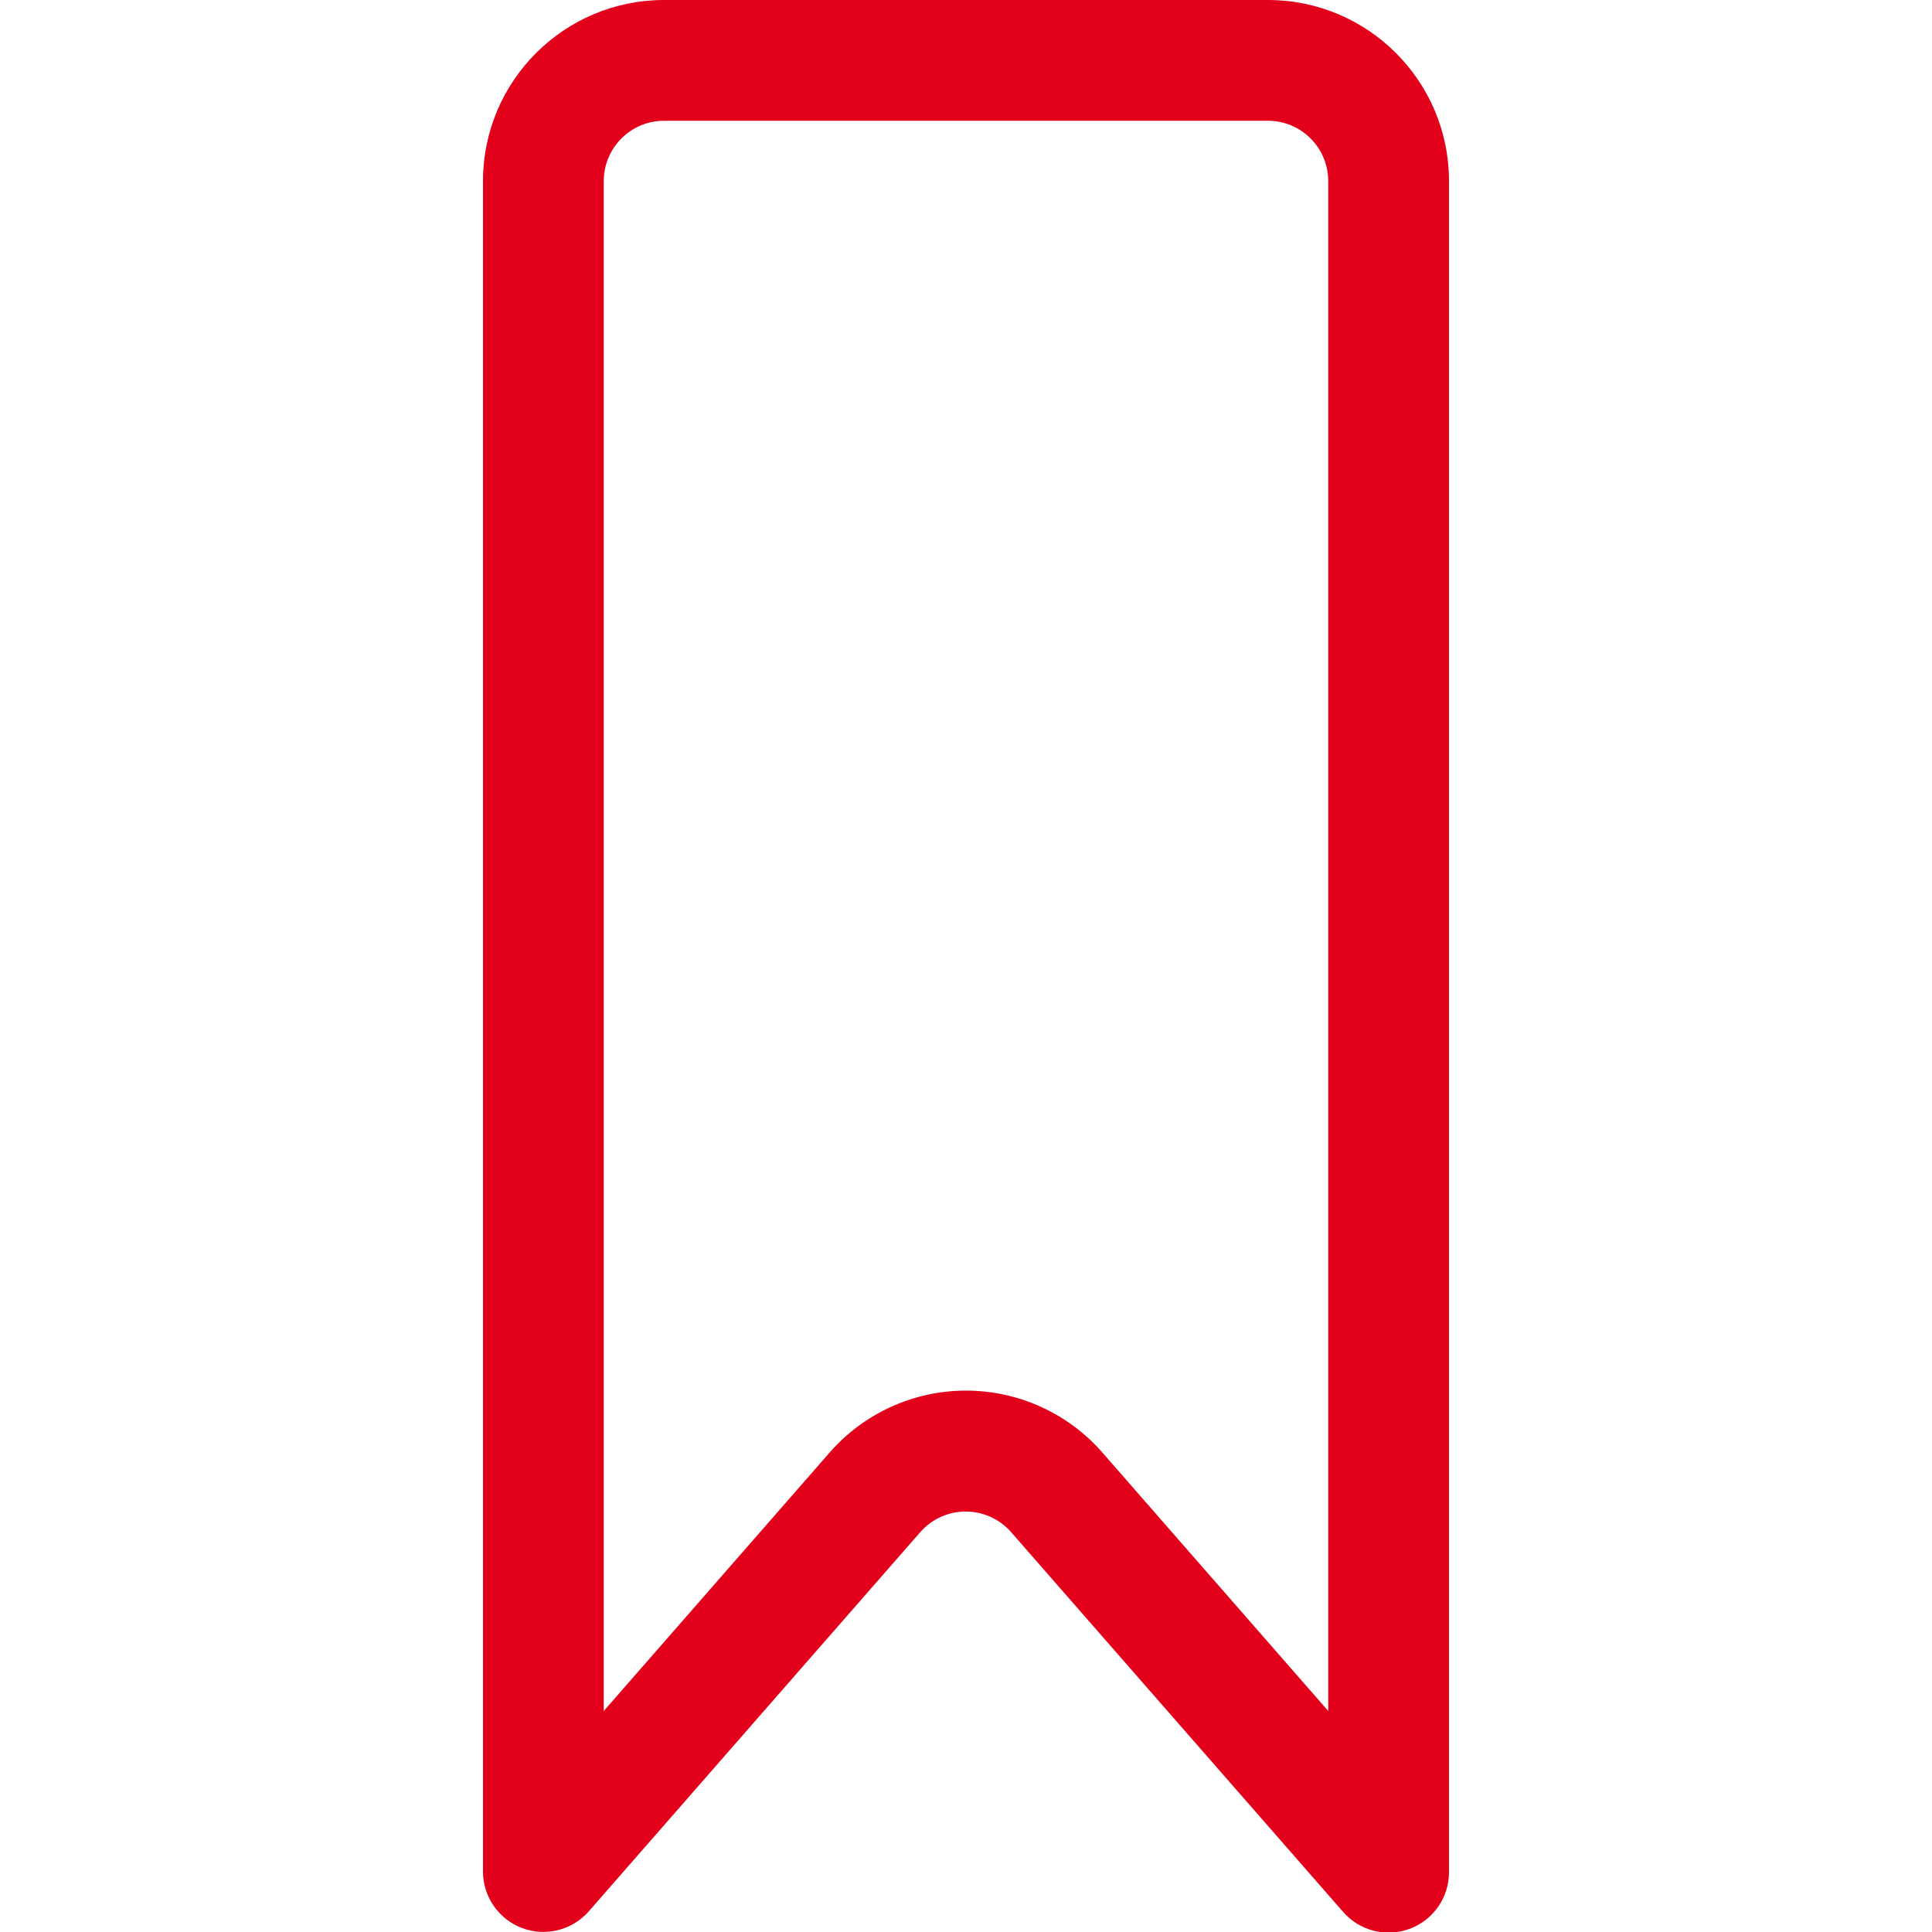
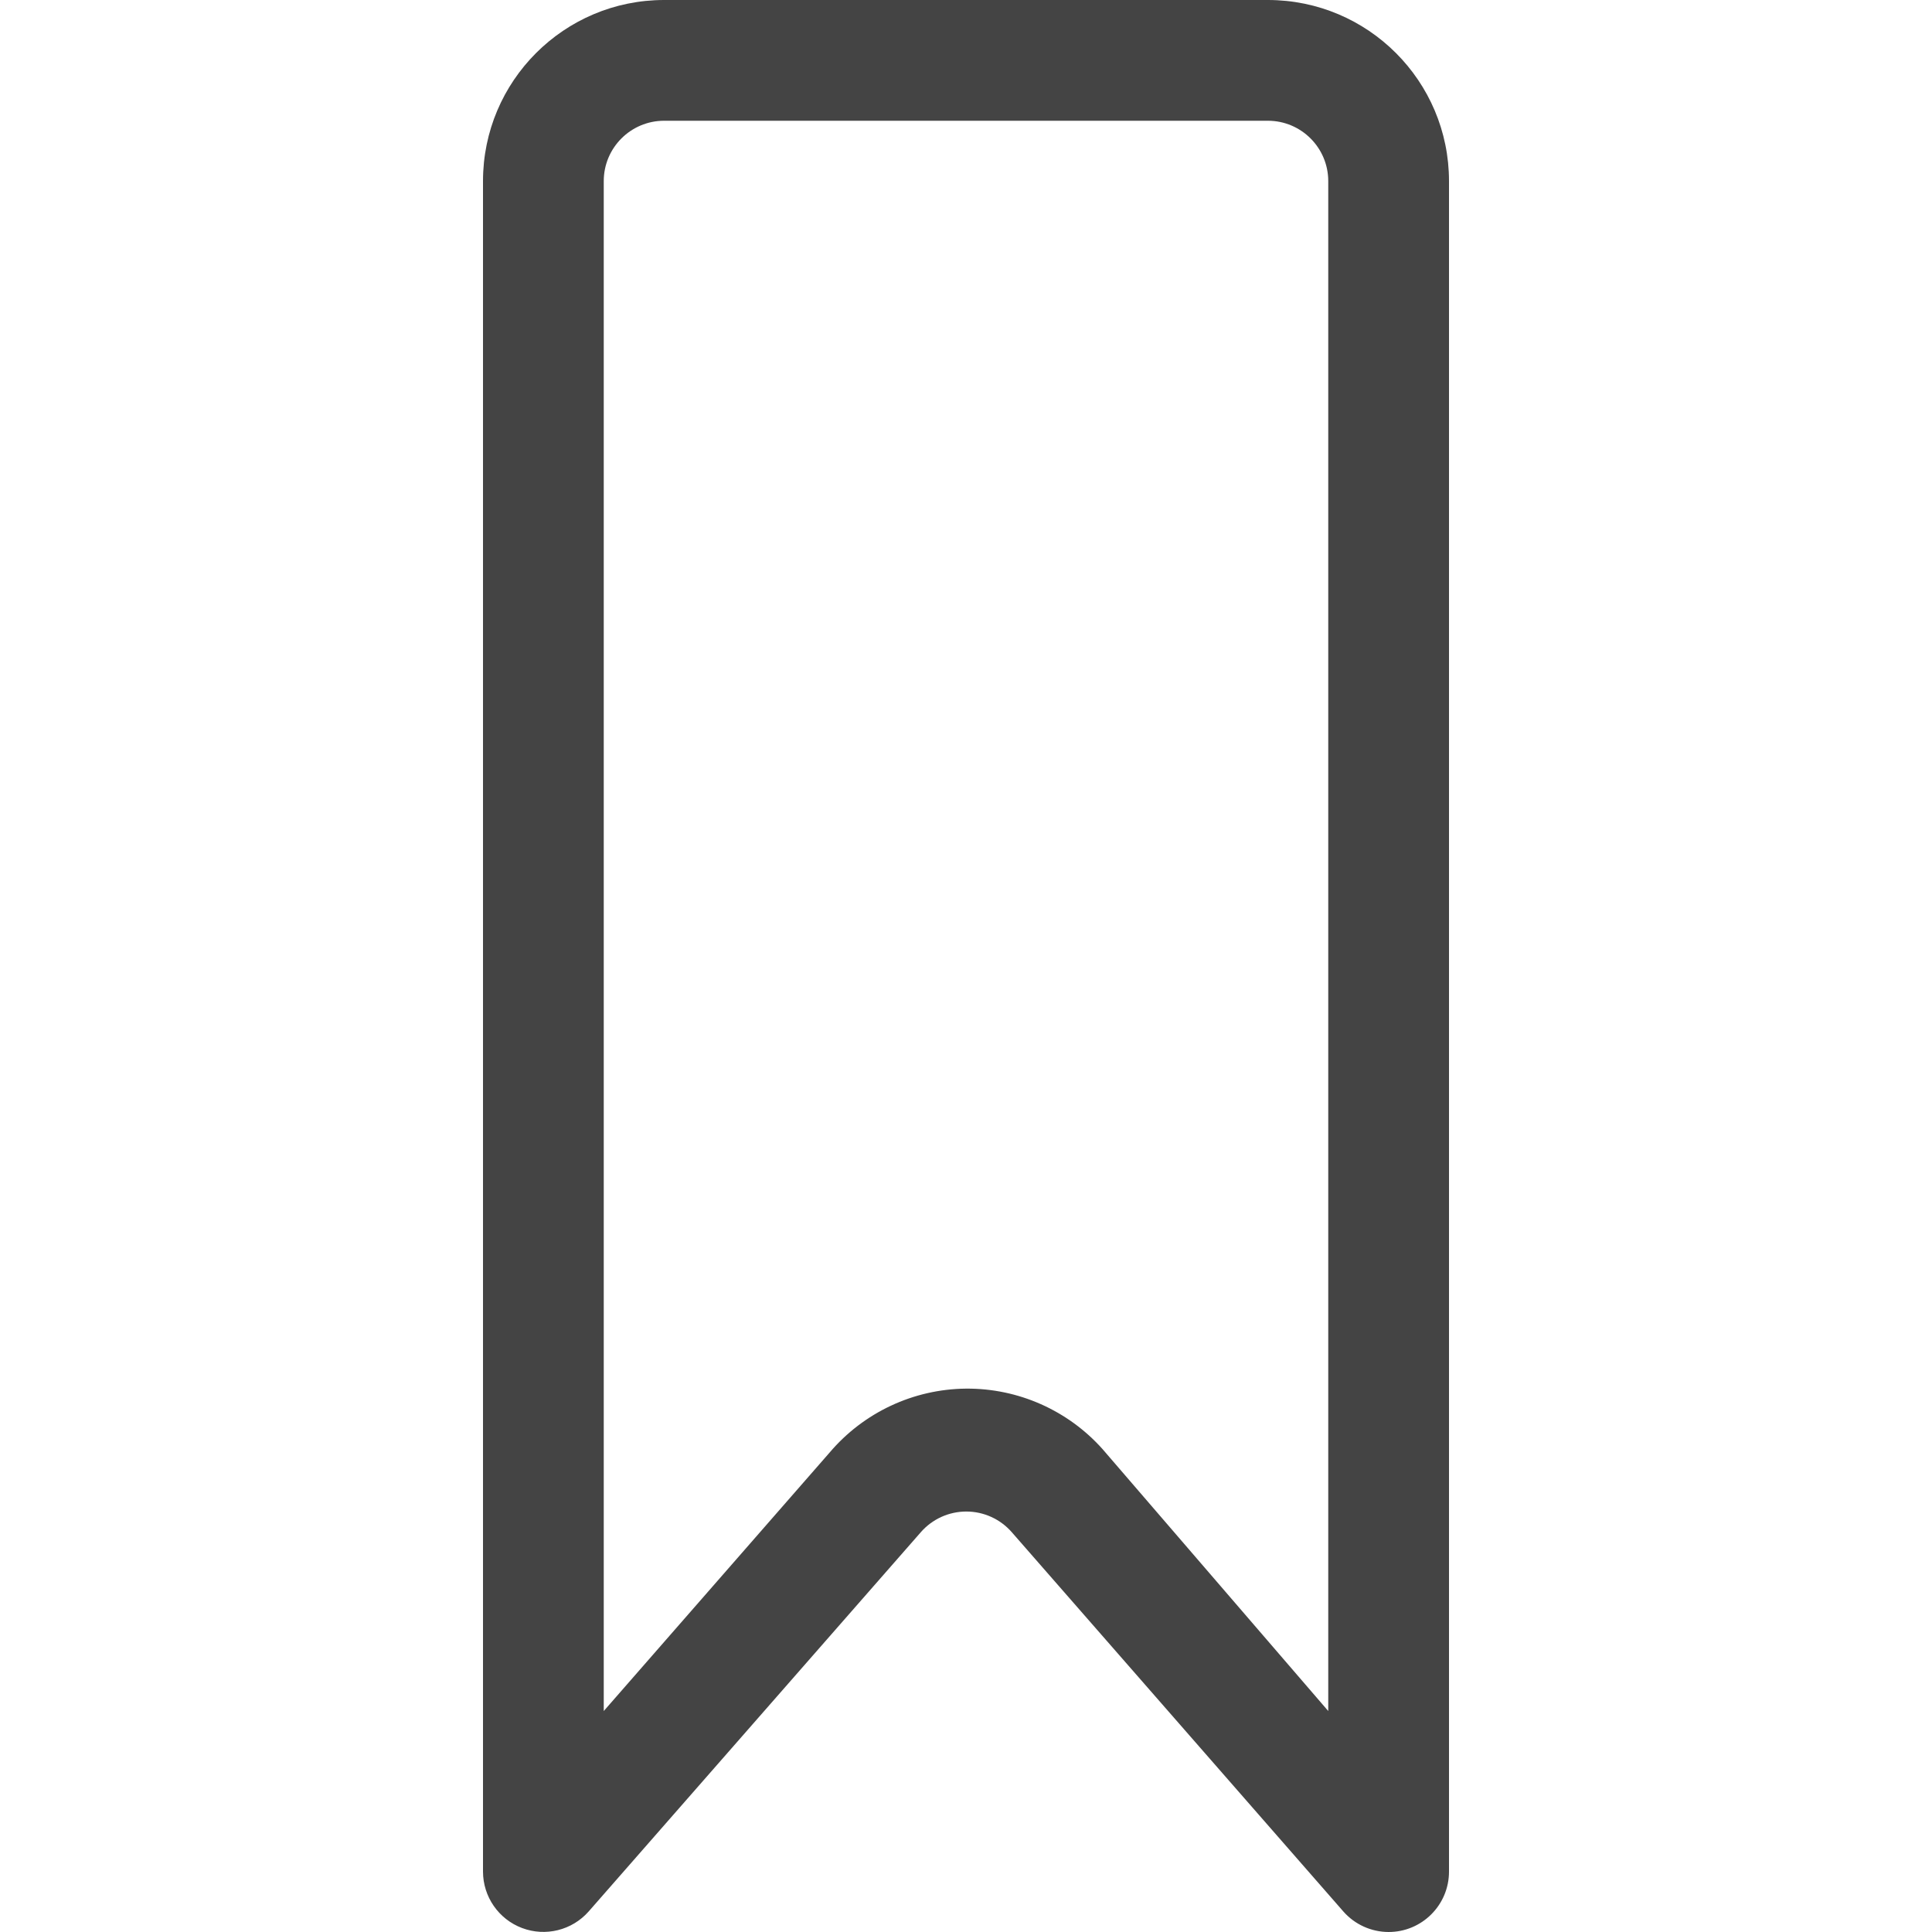
- <svg xmlns="http://www.w3.org/2000/svg" id="Icons" width="32" height="32" viewBox="0 0 32 32">
-   <path id="Bookmark" d="M21,0H11A3,3,0,0,0,8,3V31a1,1,0,0,0,1.75.66l5.49-6.28a1,1,0,0,1,1.51,0l5.49,6.28A1,1,0,0,0,24,31V3A3,3,0,0,0,21,0Zm1,28.34-3.74-4.28a3,3,0,0,0-4.52,0L10,28.34V3a1,1,0,0,1,1-1H21a1,1,0,0,1,1,1Z" style="fill:#e2001a" />
+ <svg xmlns="http://www.w3.org/2000/svg" id="Icons" viewBox="0 0 32 32">
+   <g id="Bookmark">
+     <path d="M23,32a1,1,0,0,1-.75-.34l-5.49-6.28a1,1,0,0,0-1.51,0L9.75,31.66A1,1,0,0,1,8,31V3a3,3,0,0,1,3-3H21a3,3,0,0,1,3,3V31a1,1,0,0,1-1,1Zm-7-9a3,3,0,0,1,2.26,1L22,28.34V3a1,1,0,0,0-1-1H11a1,1,0,0,0-1,1V28.34l3.74-4.28A3,3,0,0,1,16,23Z" style="fill:#444" />
+   </g>
</svg>
